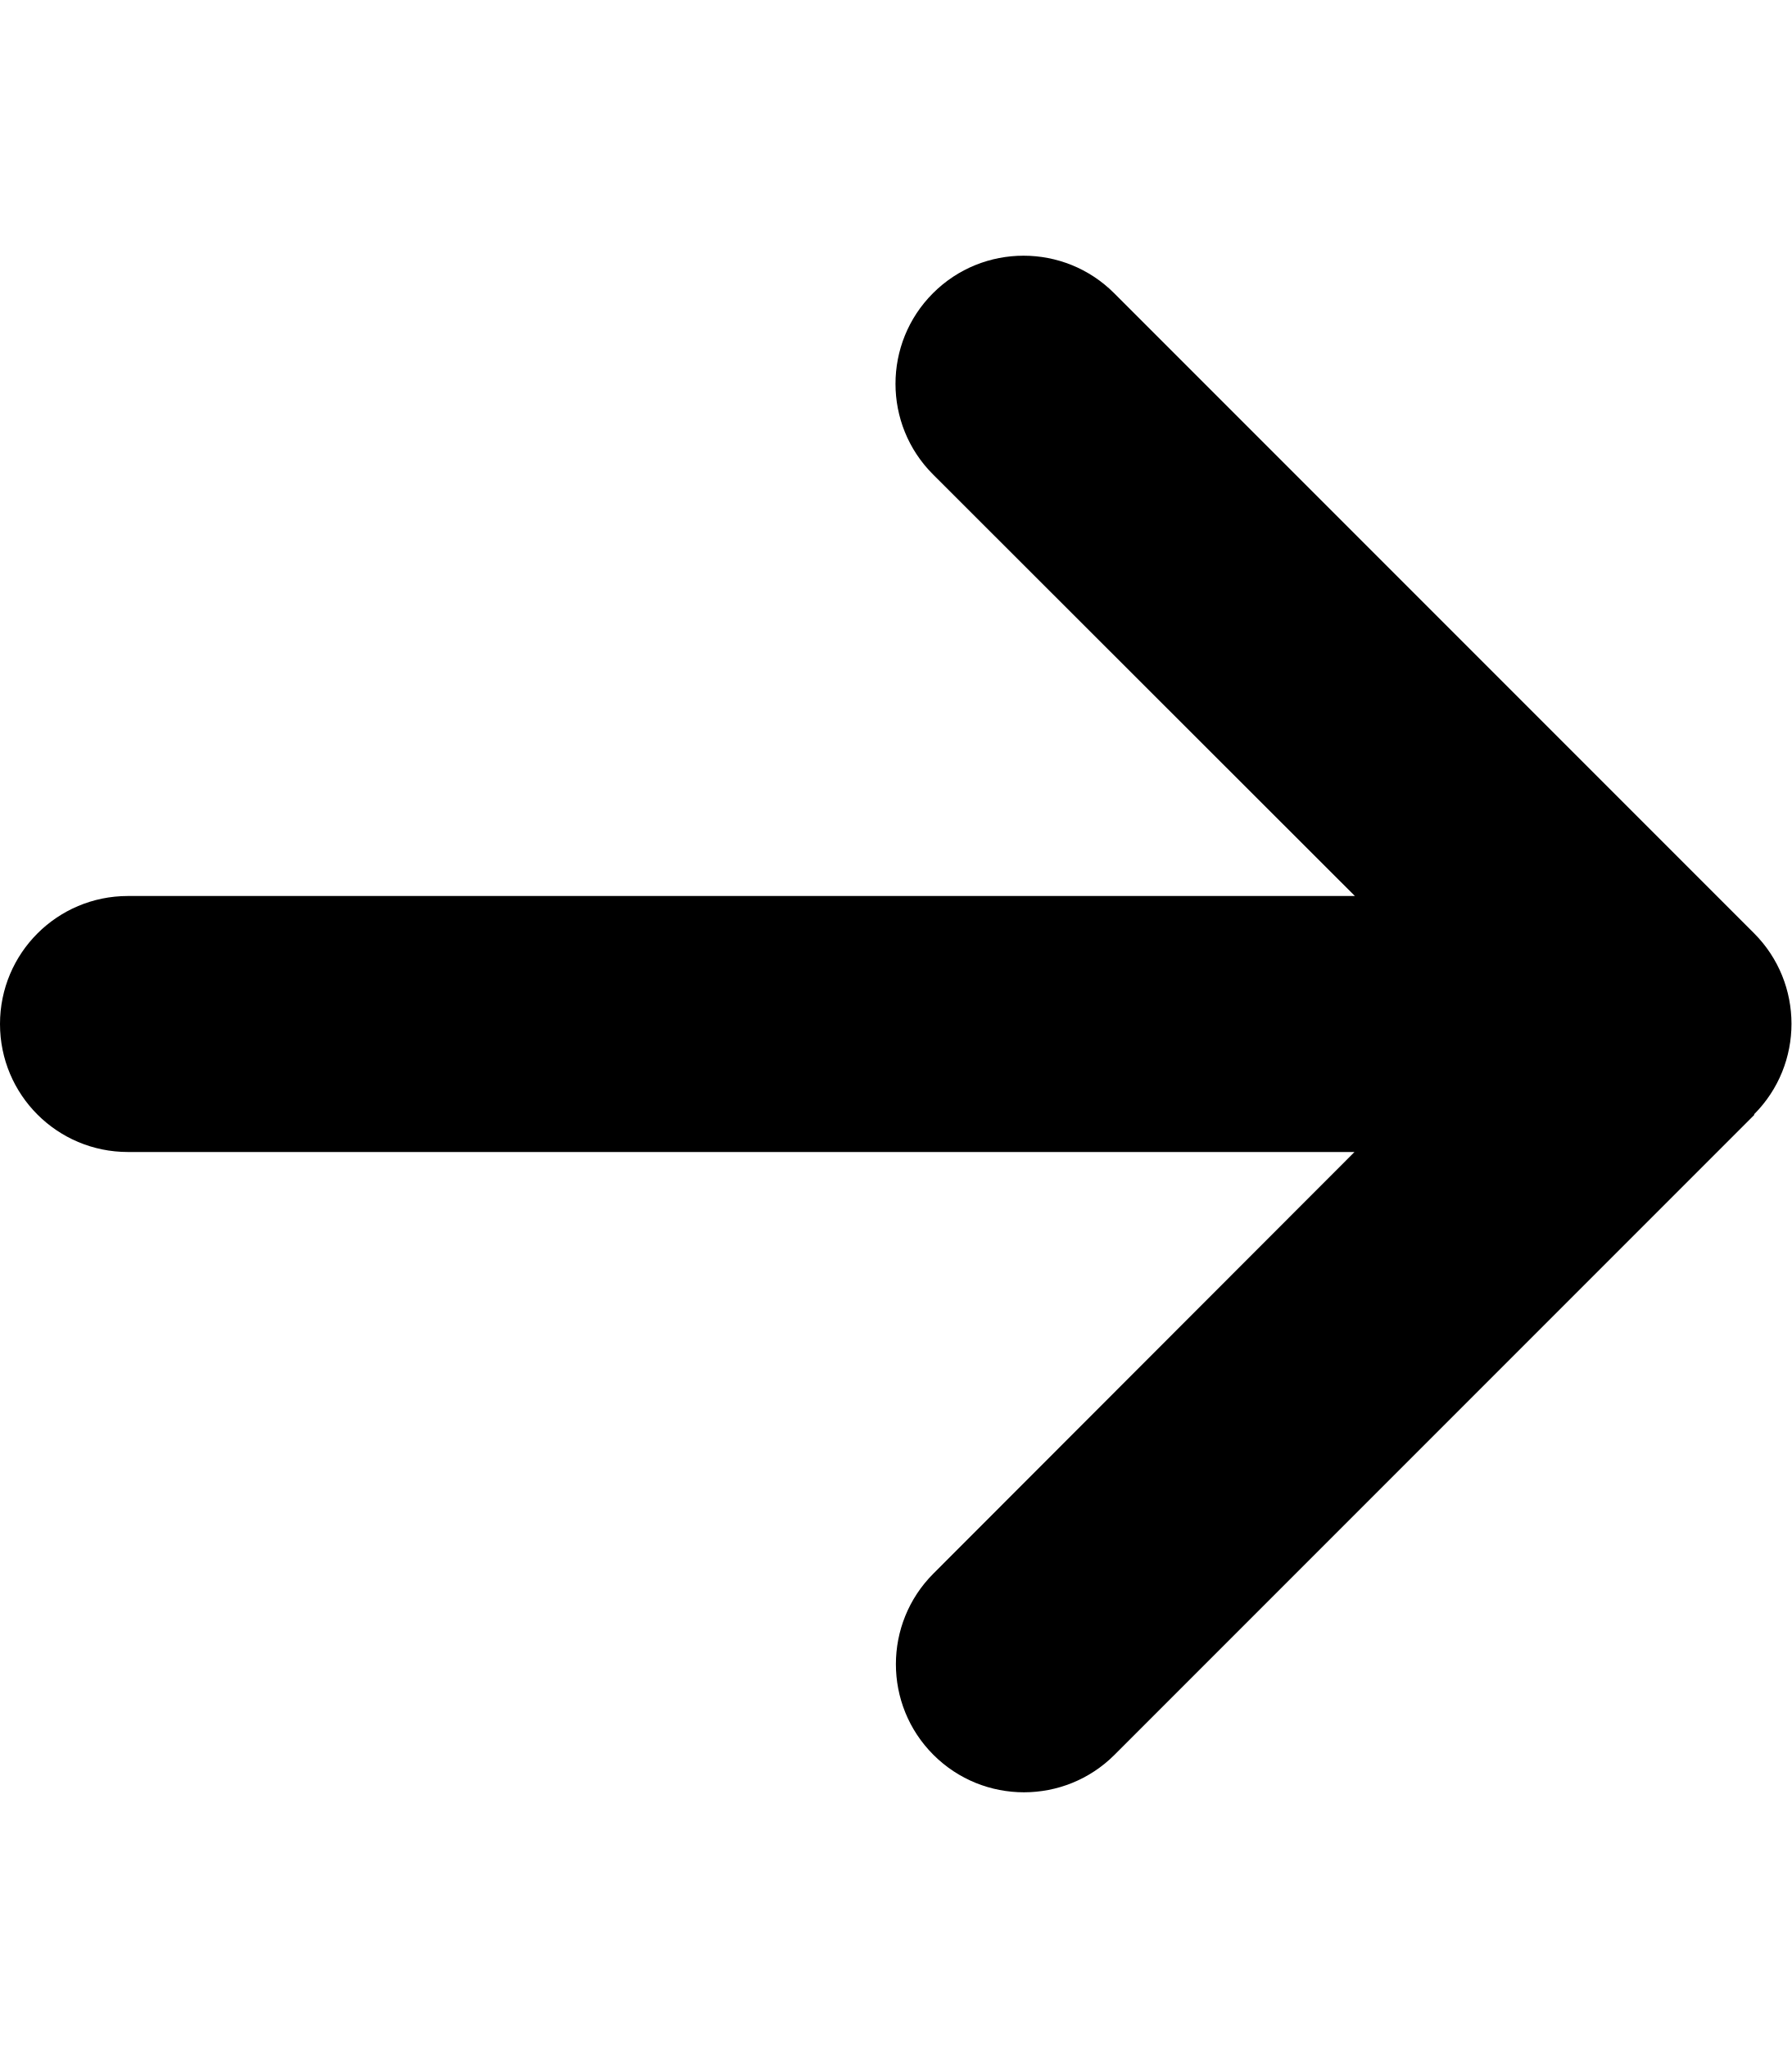
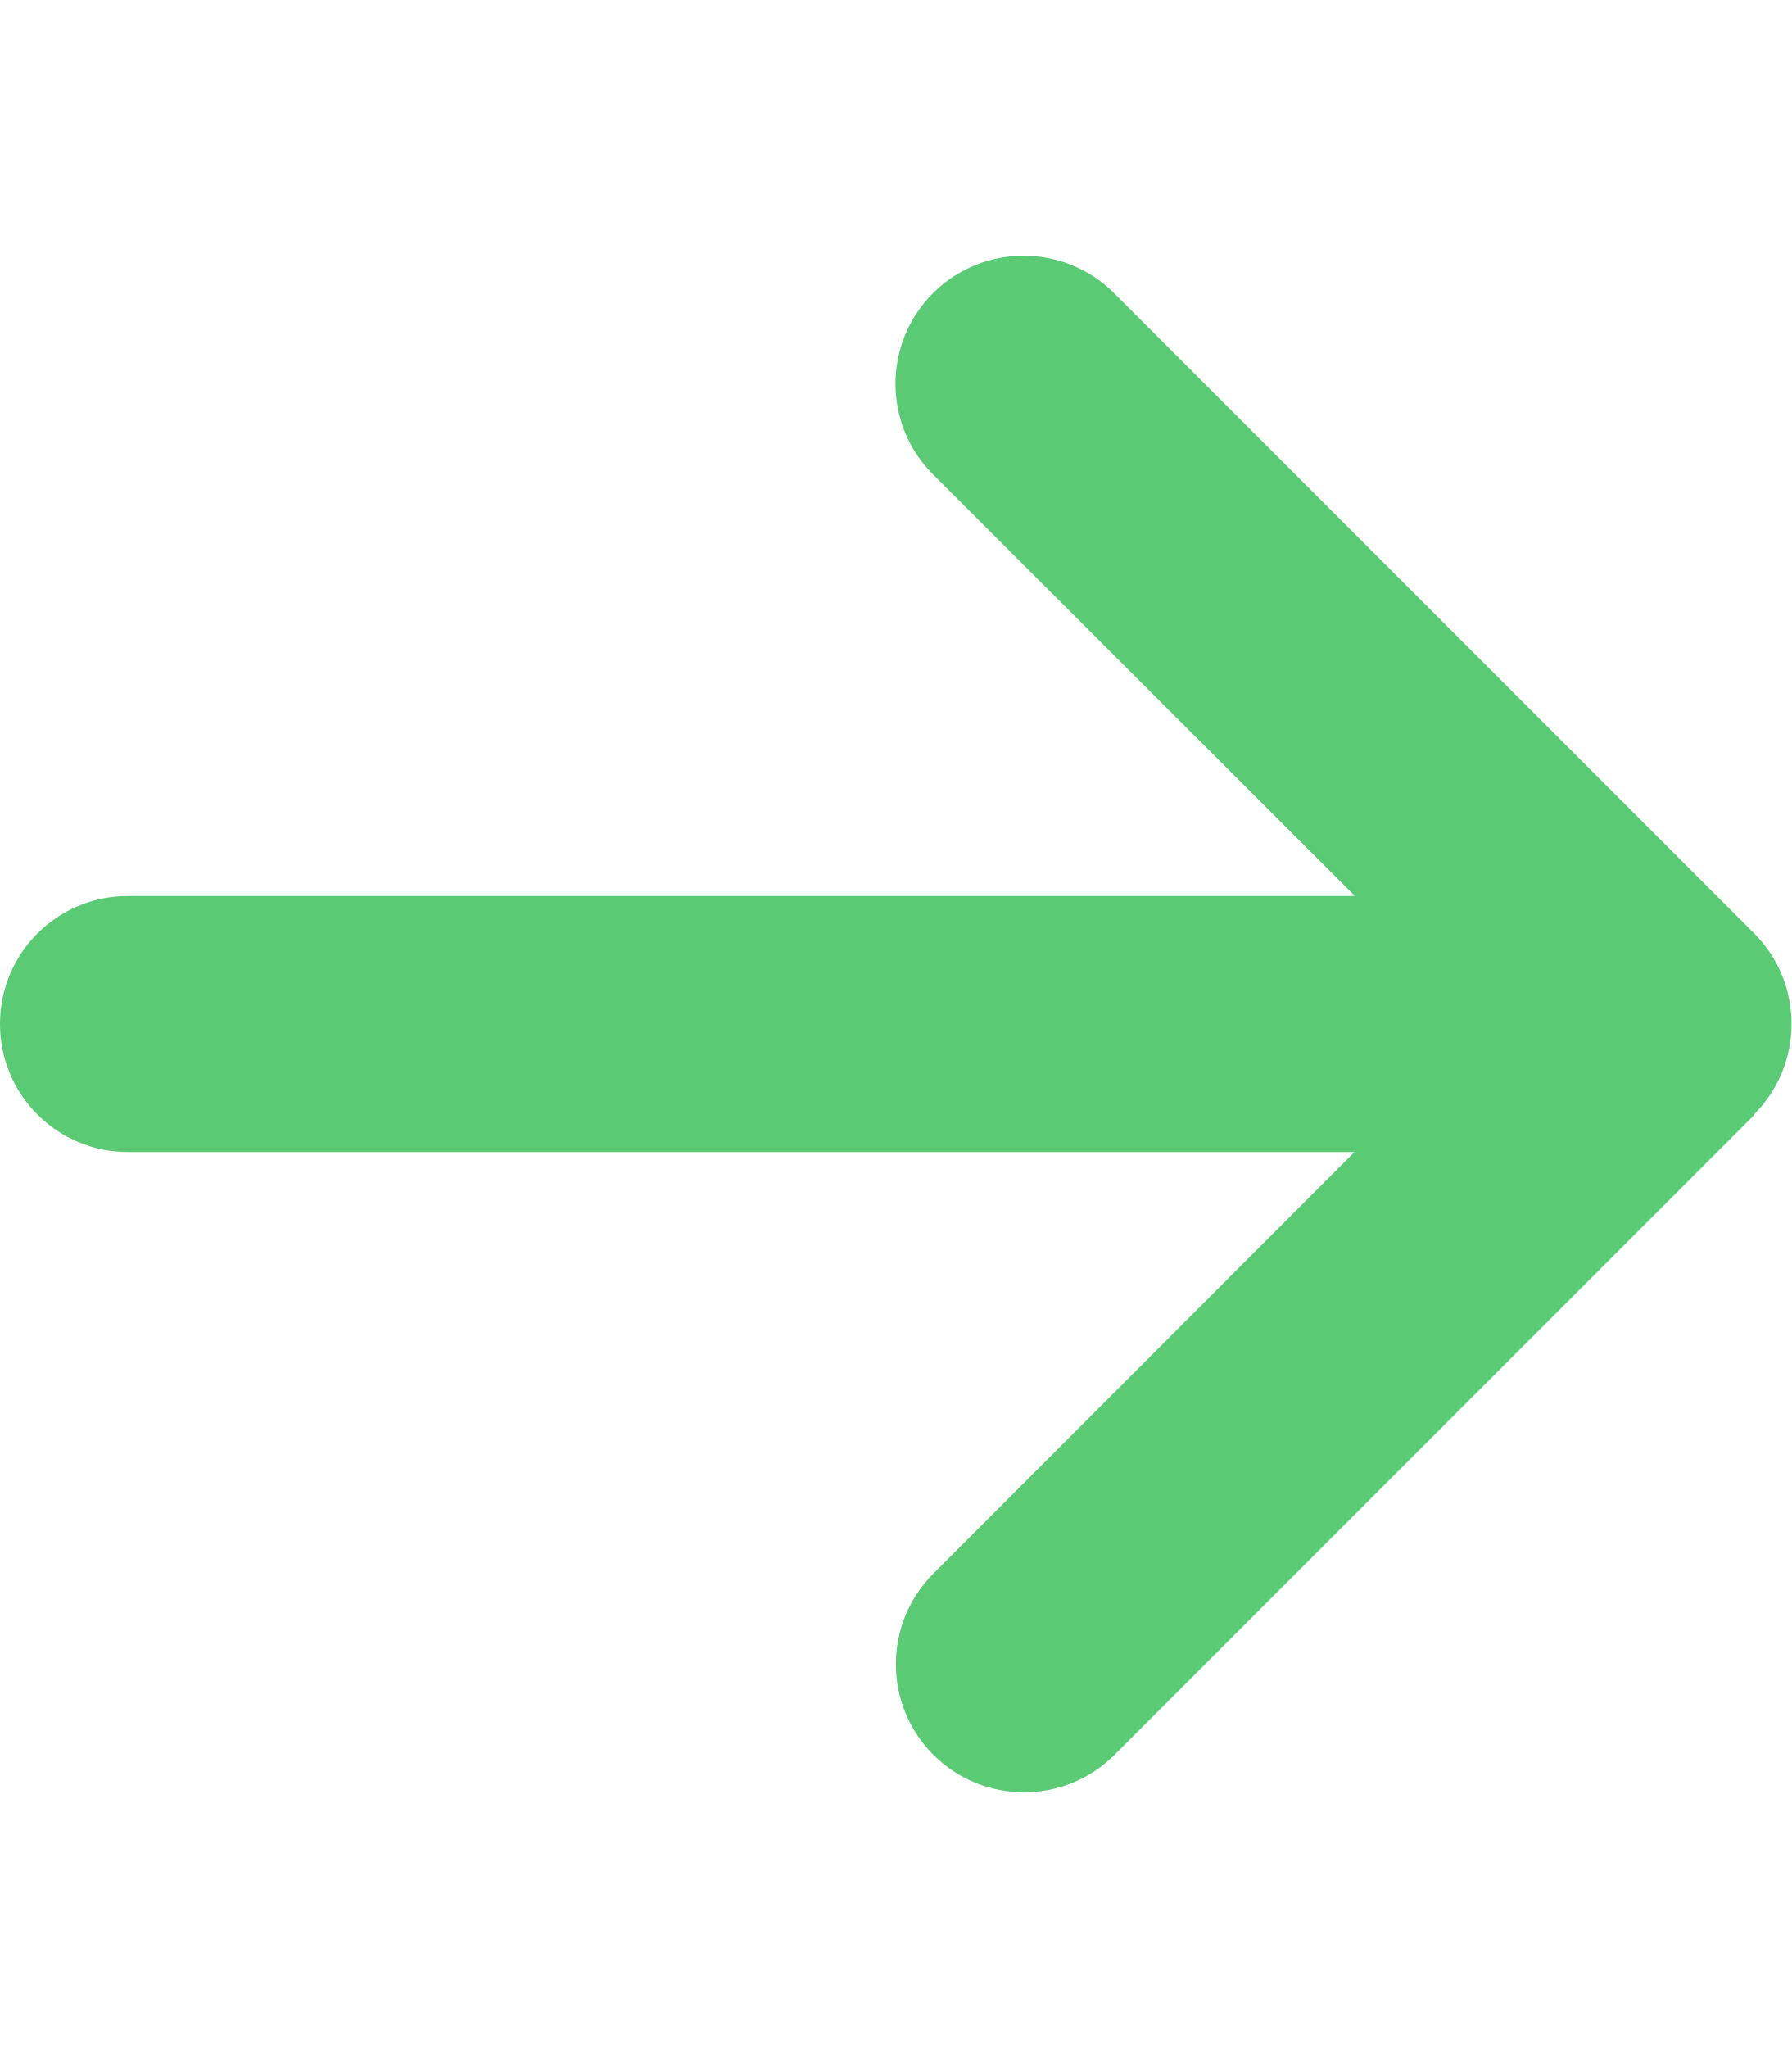
<svg xmlns="http://www.w3.org/2000/svg" viewBox="0 0 448 512">
-   <path d="M438.6 278.6c12.5-12.5 12.5-32.8 0-45.3l-160-160c-12.5-12.5-32.8-12.5-45.3 0s-12.5 32.8 0 45.3L338.8 224 32 224c-17.7 0-32 14.3-32 32s14.3 32 32 32l306.7 0L233.4 393.4c-12.5 12.5-12.5 32.8 0 45.3s32.8 12.5 45.3 0l160-160z" />
+   <path fill="#5aca75" d="M438.6 278.6c12.5-12.5 12.5-32.8 0-45.3l-160-160c-12.5-12.5-32.8-12.5-45.3 0s-12.5 32.8 0 45.3L338.8 224 32 224c-17.7 0-32 14.3-32 32s14.3 32 32 32l306.7 0L233.4 393.4c-12.5 12.5-12.5 32.8 0 45.3s32.8 12.5 45.3 0l160-160z" />
</svg>
